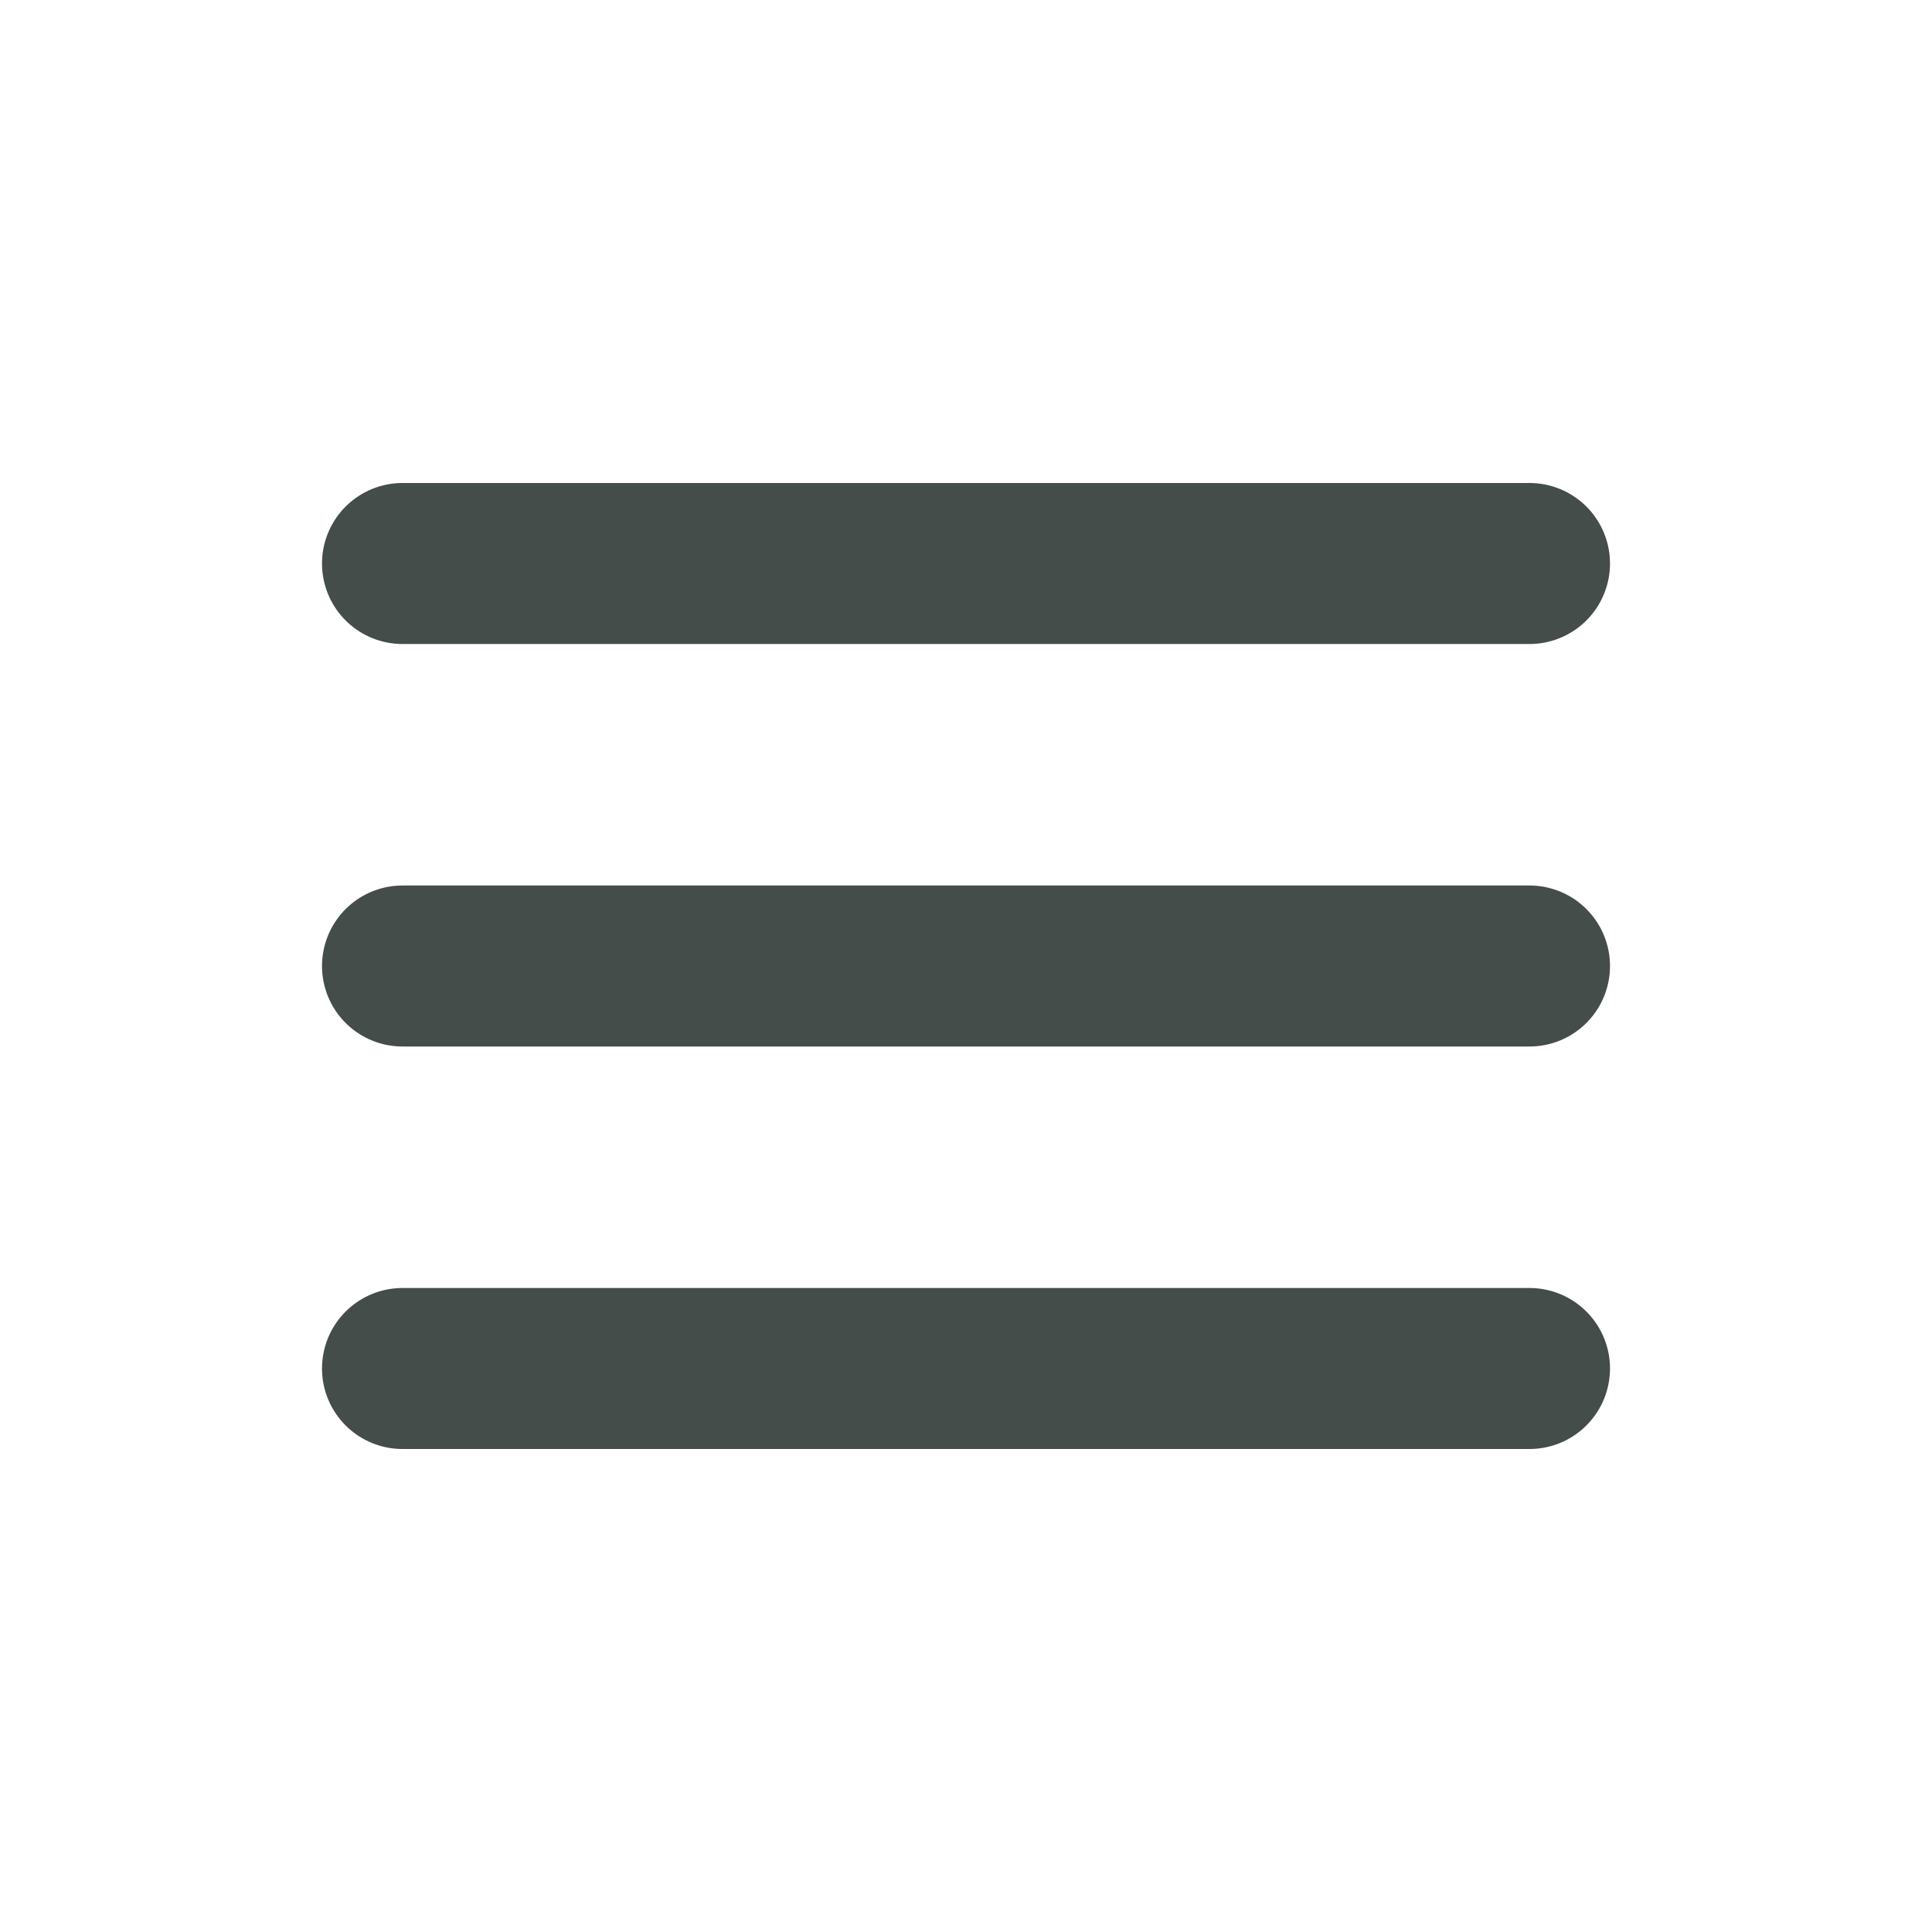
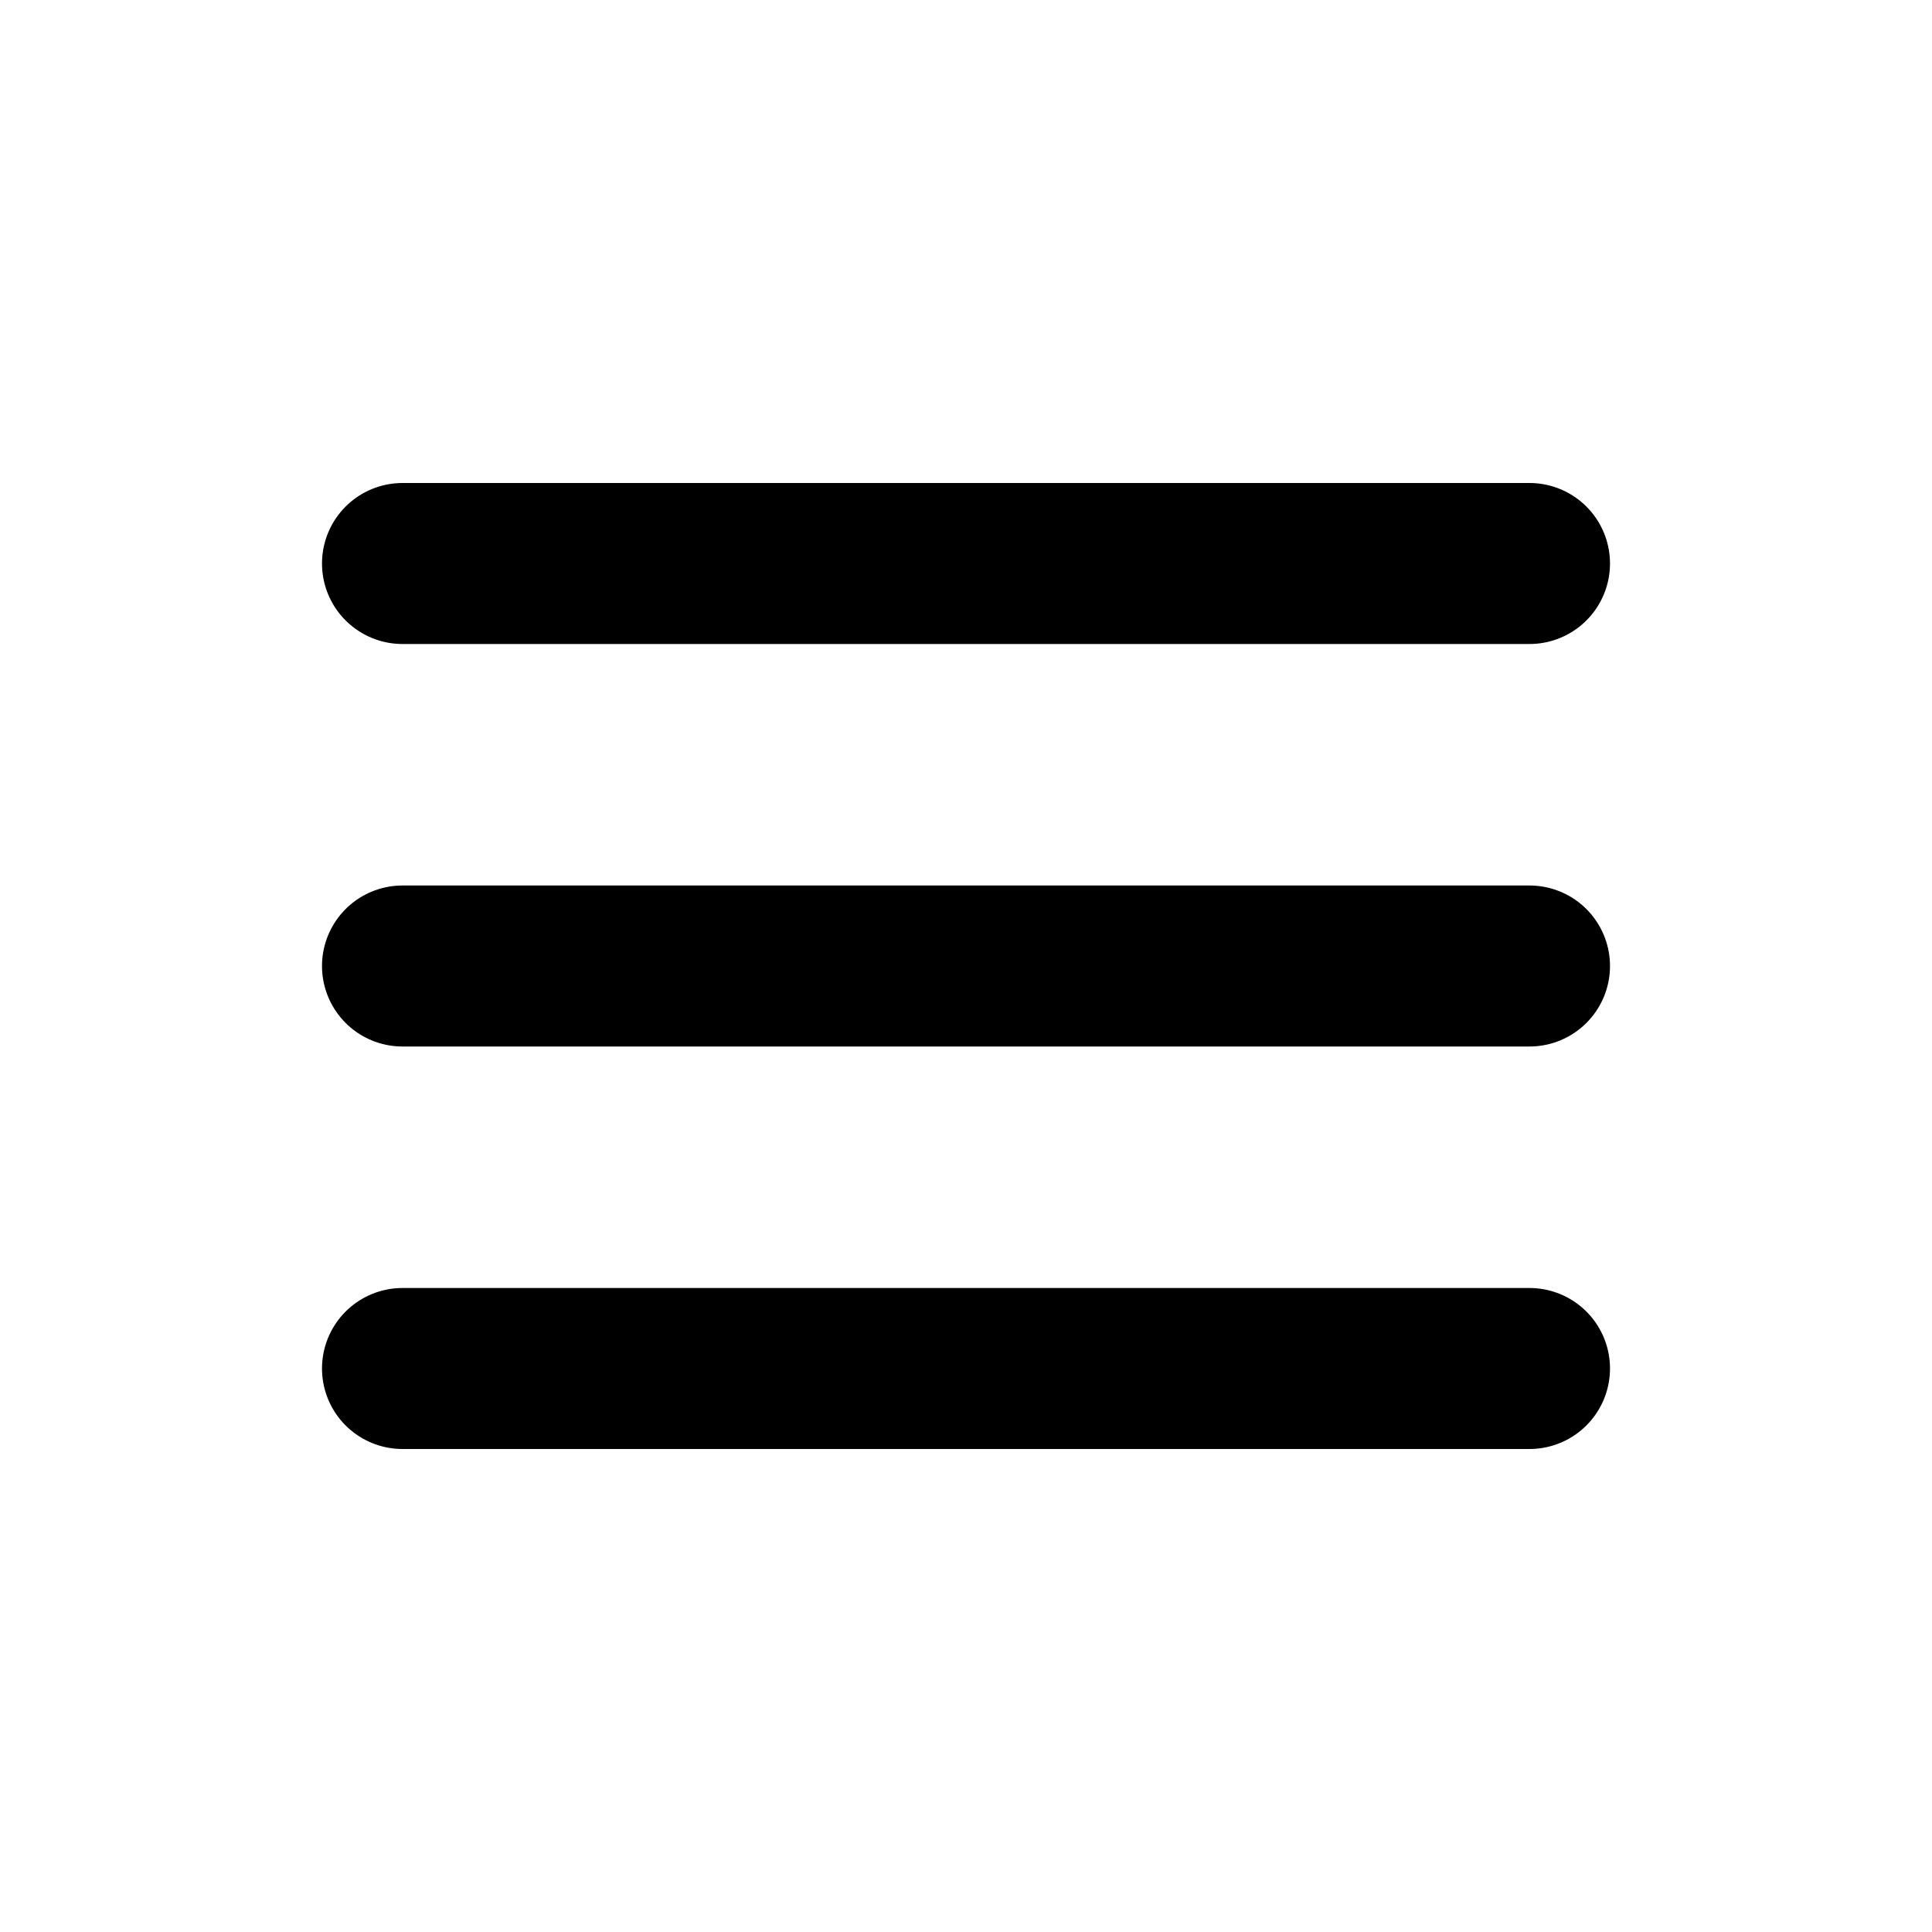
- <svg xmlns="http://www.w3.org/2000/svg" width="24" height="24" viewBox="0 0 24 24" fill="none">
-   <path d="M5 17H19M5 12H19M5 7H19" stroke="#444D4A" stroke-width="2" stroke-linecap="round" stroke-linejoin="round" />
+ <svg xmlns="http://www.w3.org/2000/svg" viewBox="0 0 24 24" fill="none">
+   <path d="M5 17H19M5 12H19M5 7H19" stroke="currentColor" stroke-width="2" stroke-linecap="round" stroke-linejoin="round" />
</svg>
